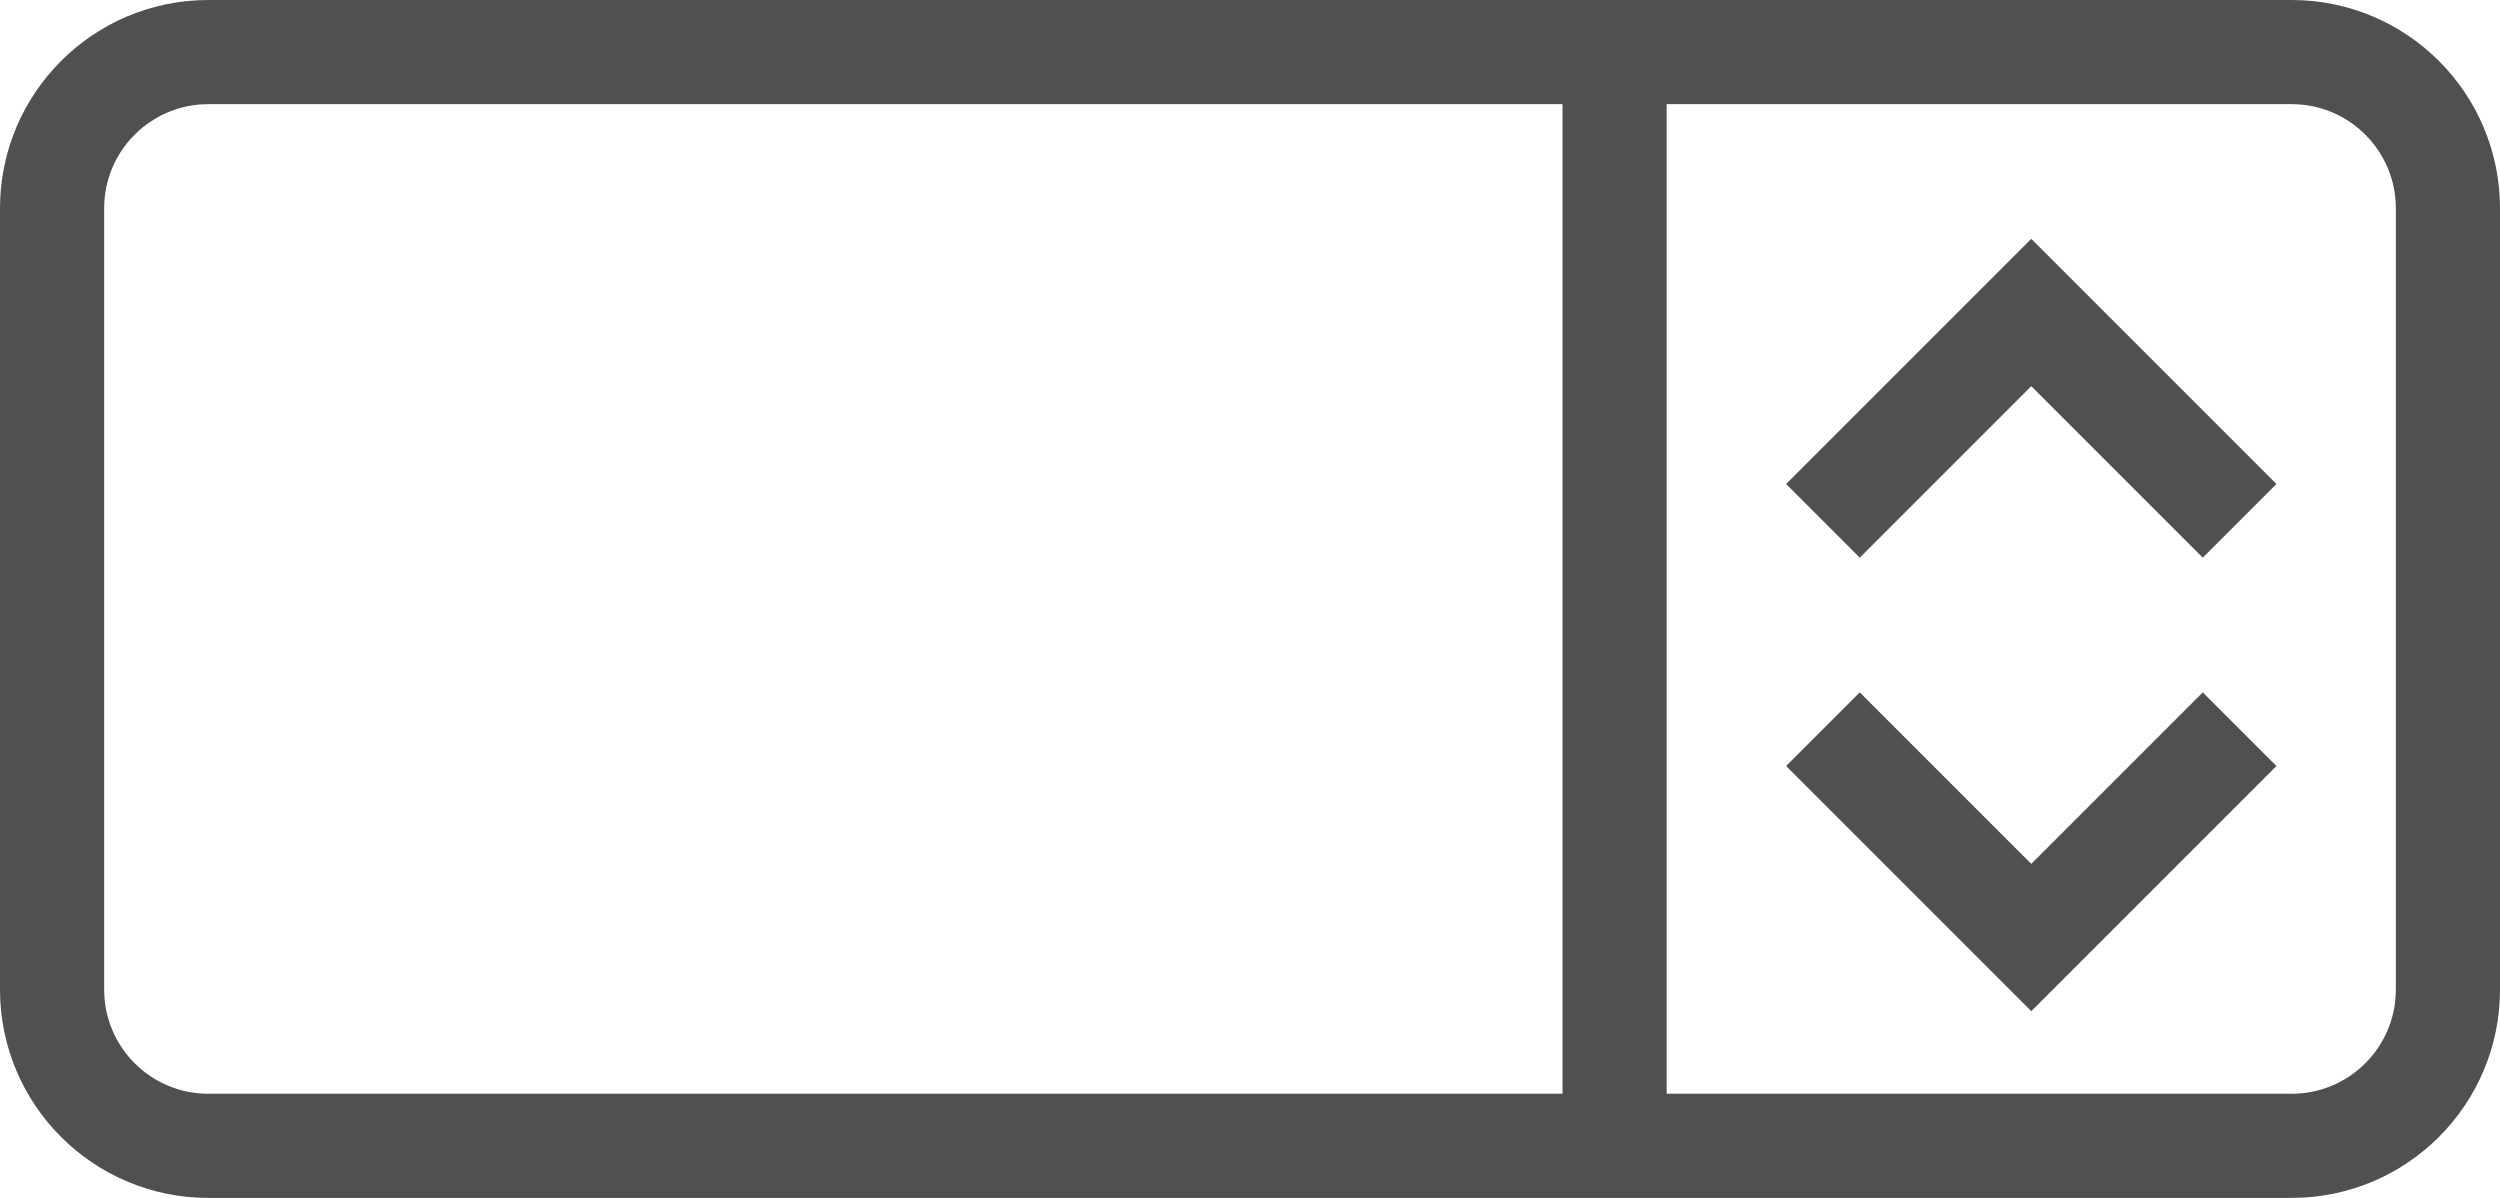
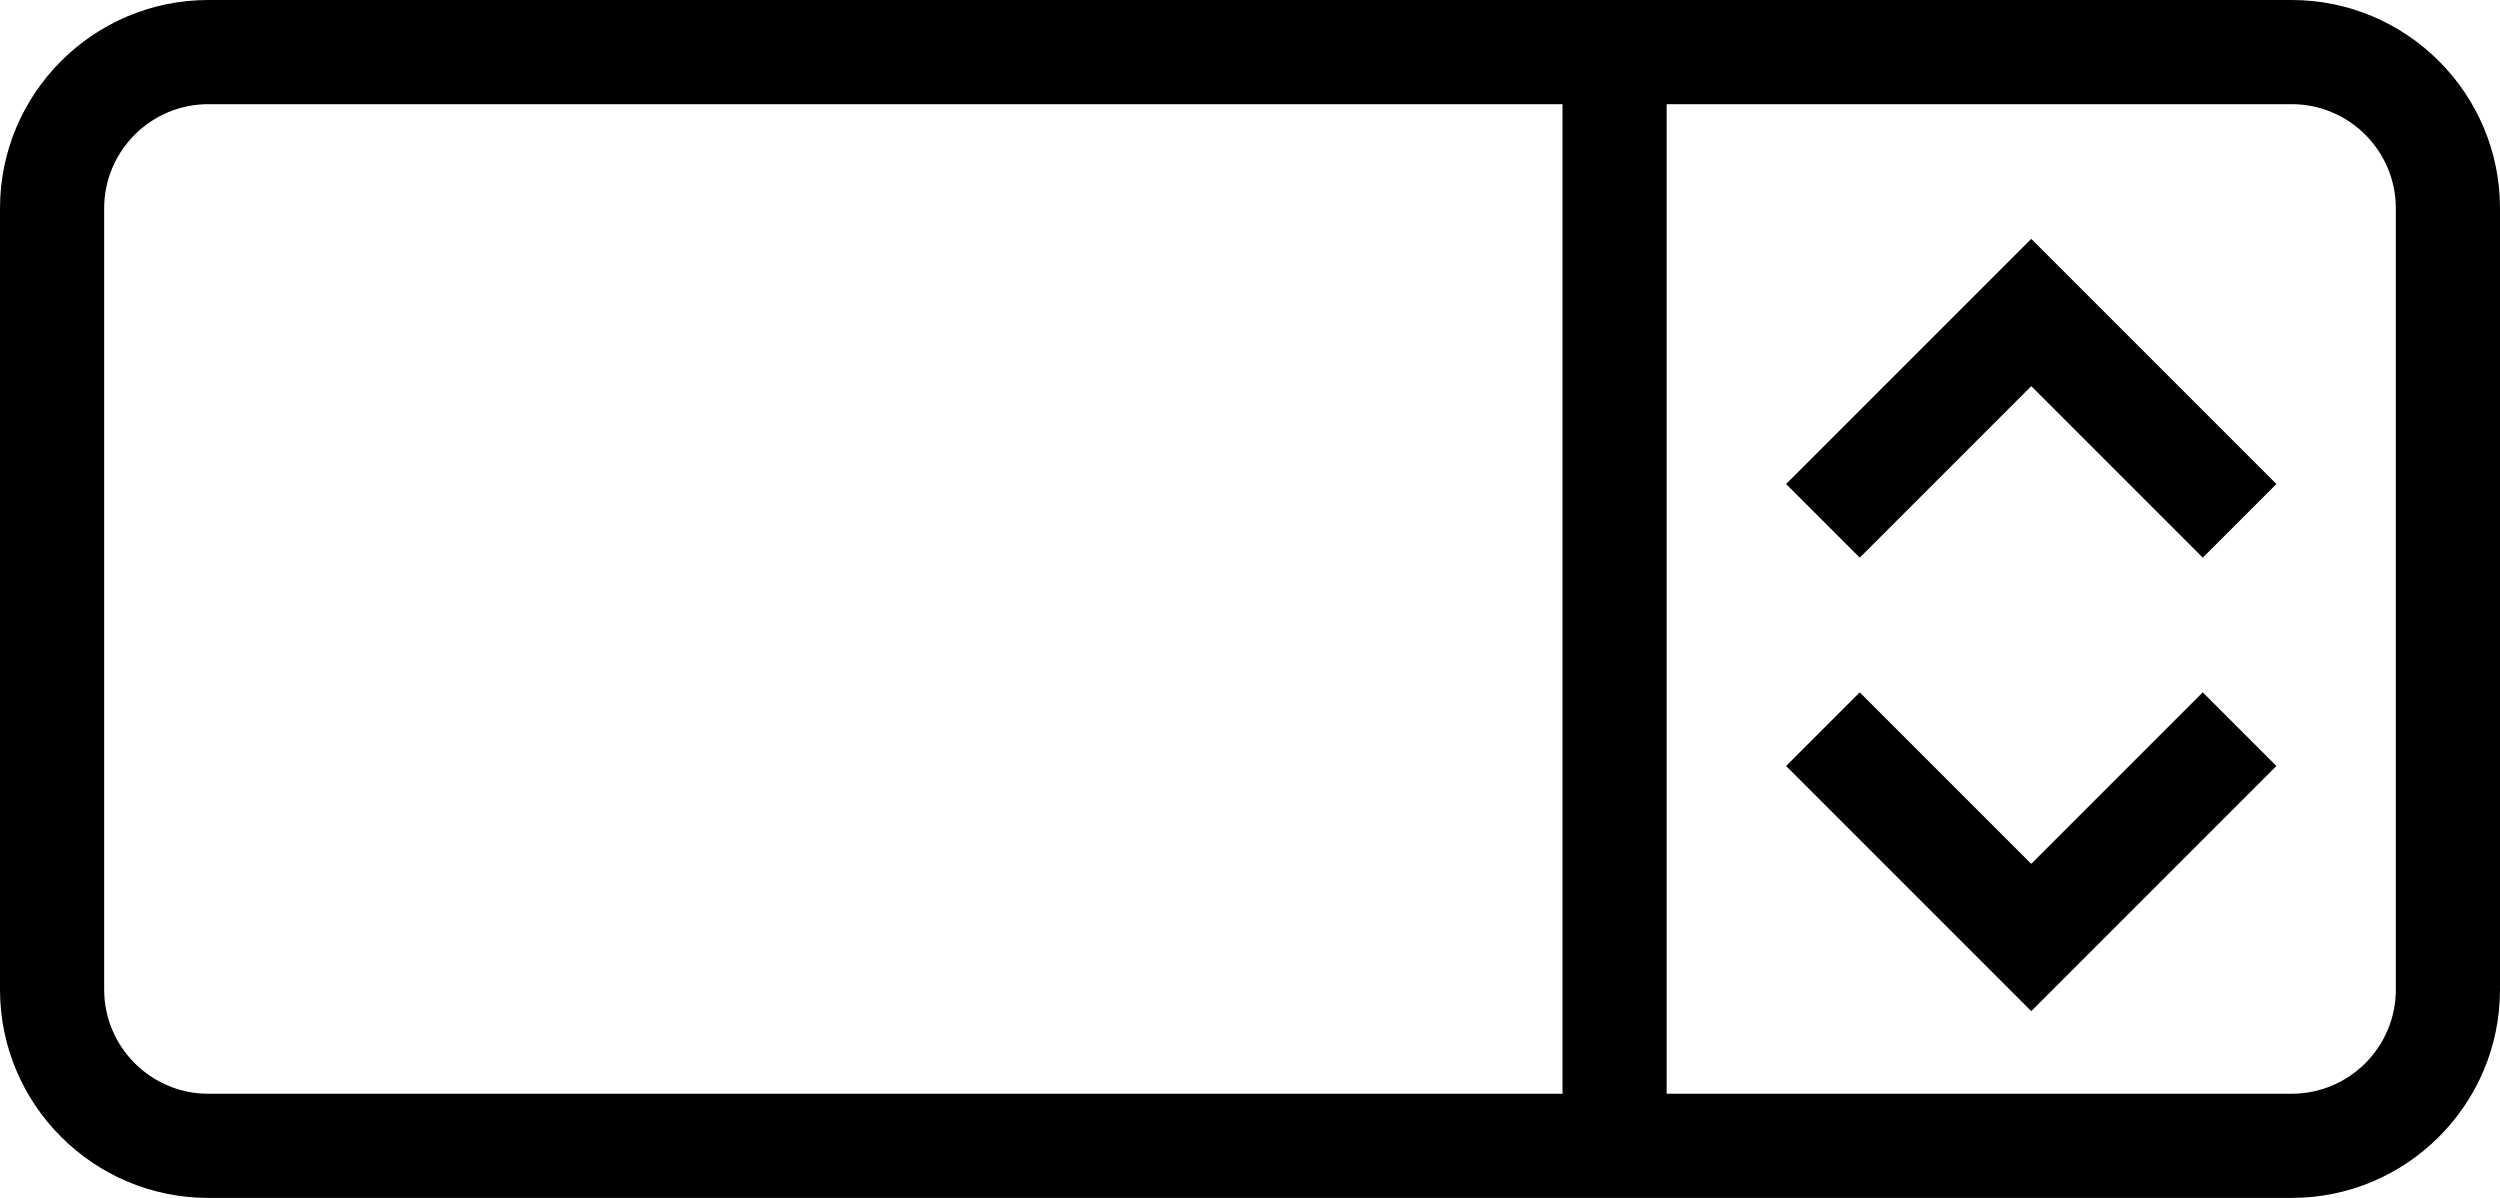
- <svg xmlns="http://www.w3.org/2000/svg" width="48px" height="23px" viewBox="0 0 48 23" version="1.1">
-   <g id="Page-1" stroke="none" stroke-width="1" fill="none" fill-rule="evenodd">
-     <g id="Add-option---color-swatch" transform="translate(-936, -302)" stroke="#505050" stroke-width="2">
-       <g id="number" transform="translate(896, 270)">
-         <g id="Risorsa-3" transform="translate(41, 33)">
-           <rect id="Rectangle" x="0" y="0" width="46" height="21" rx="3" />
-           <line x1="30" y1="0" x2="30" y2="21" id="Path" />
-           <polyline id="Path" points="34 9 38 5 42 9" />
-           <polyline id="Path" points="34 13 38 17 42 13" />
-         </g>
-       </g>
-     </g>
-   </g>
+ <svg xmlns="http://www.w3.org/2000/svg" version="1.1" id="Layer_1" x="0px" y="0px" width="48px" height="23px" viewBox="0 0 48 23" enable-background="new 0 0 48 23" xml:space="preserve">
+   <path d="M44,0H4C1.794,0,0,1.794,0,4v15c0,2.206,1.794,4,4,4h40c2.206,0,4-1.794,4-4V4C48,1.794,46.206,0,44,0z M30,21H4  c-1.103,0-2-0.896-2-2V4c0-1.103,0.897-2,2-2h26V21z M46,19c0,1.104-0.896,2-2,2H32V2h12c1.104,0,2,0.897,2,2V19z M34.293,9.293  l1.414,1.414L39,7.414l3.293,3.293l1.414-1.414L39,4.586L34.293,9.293z M39,16.586l-3.293-3.293l-1.414,1.414L39,19.414l4.707-4.707  l-1.414-1.414L39,16.586z" />
</svg>
